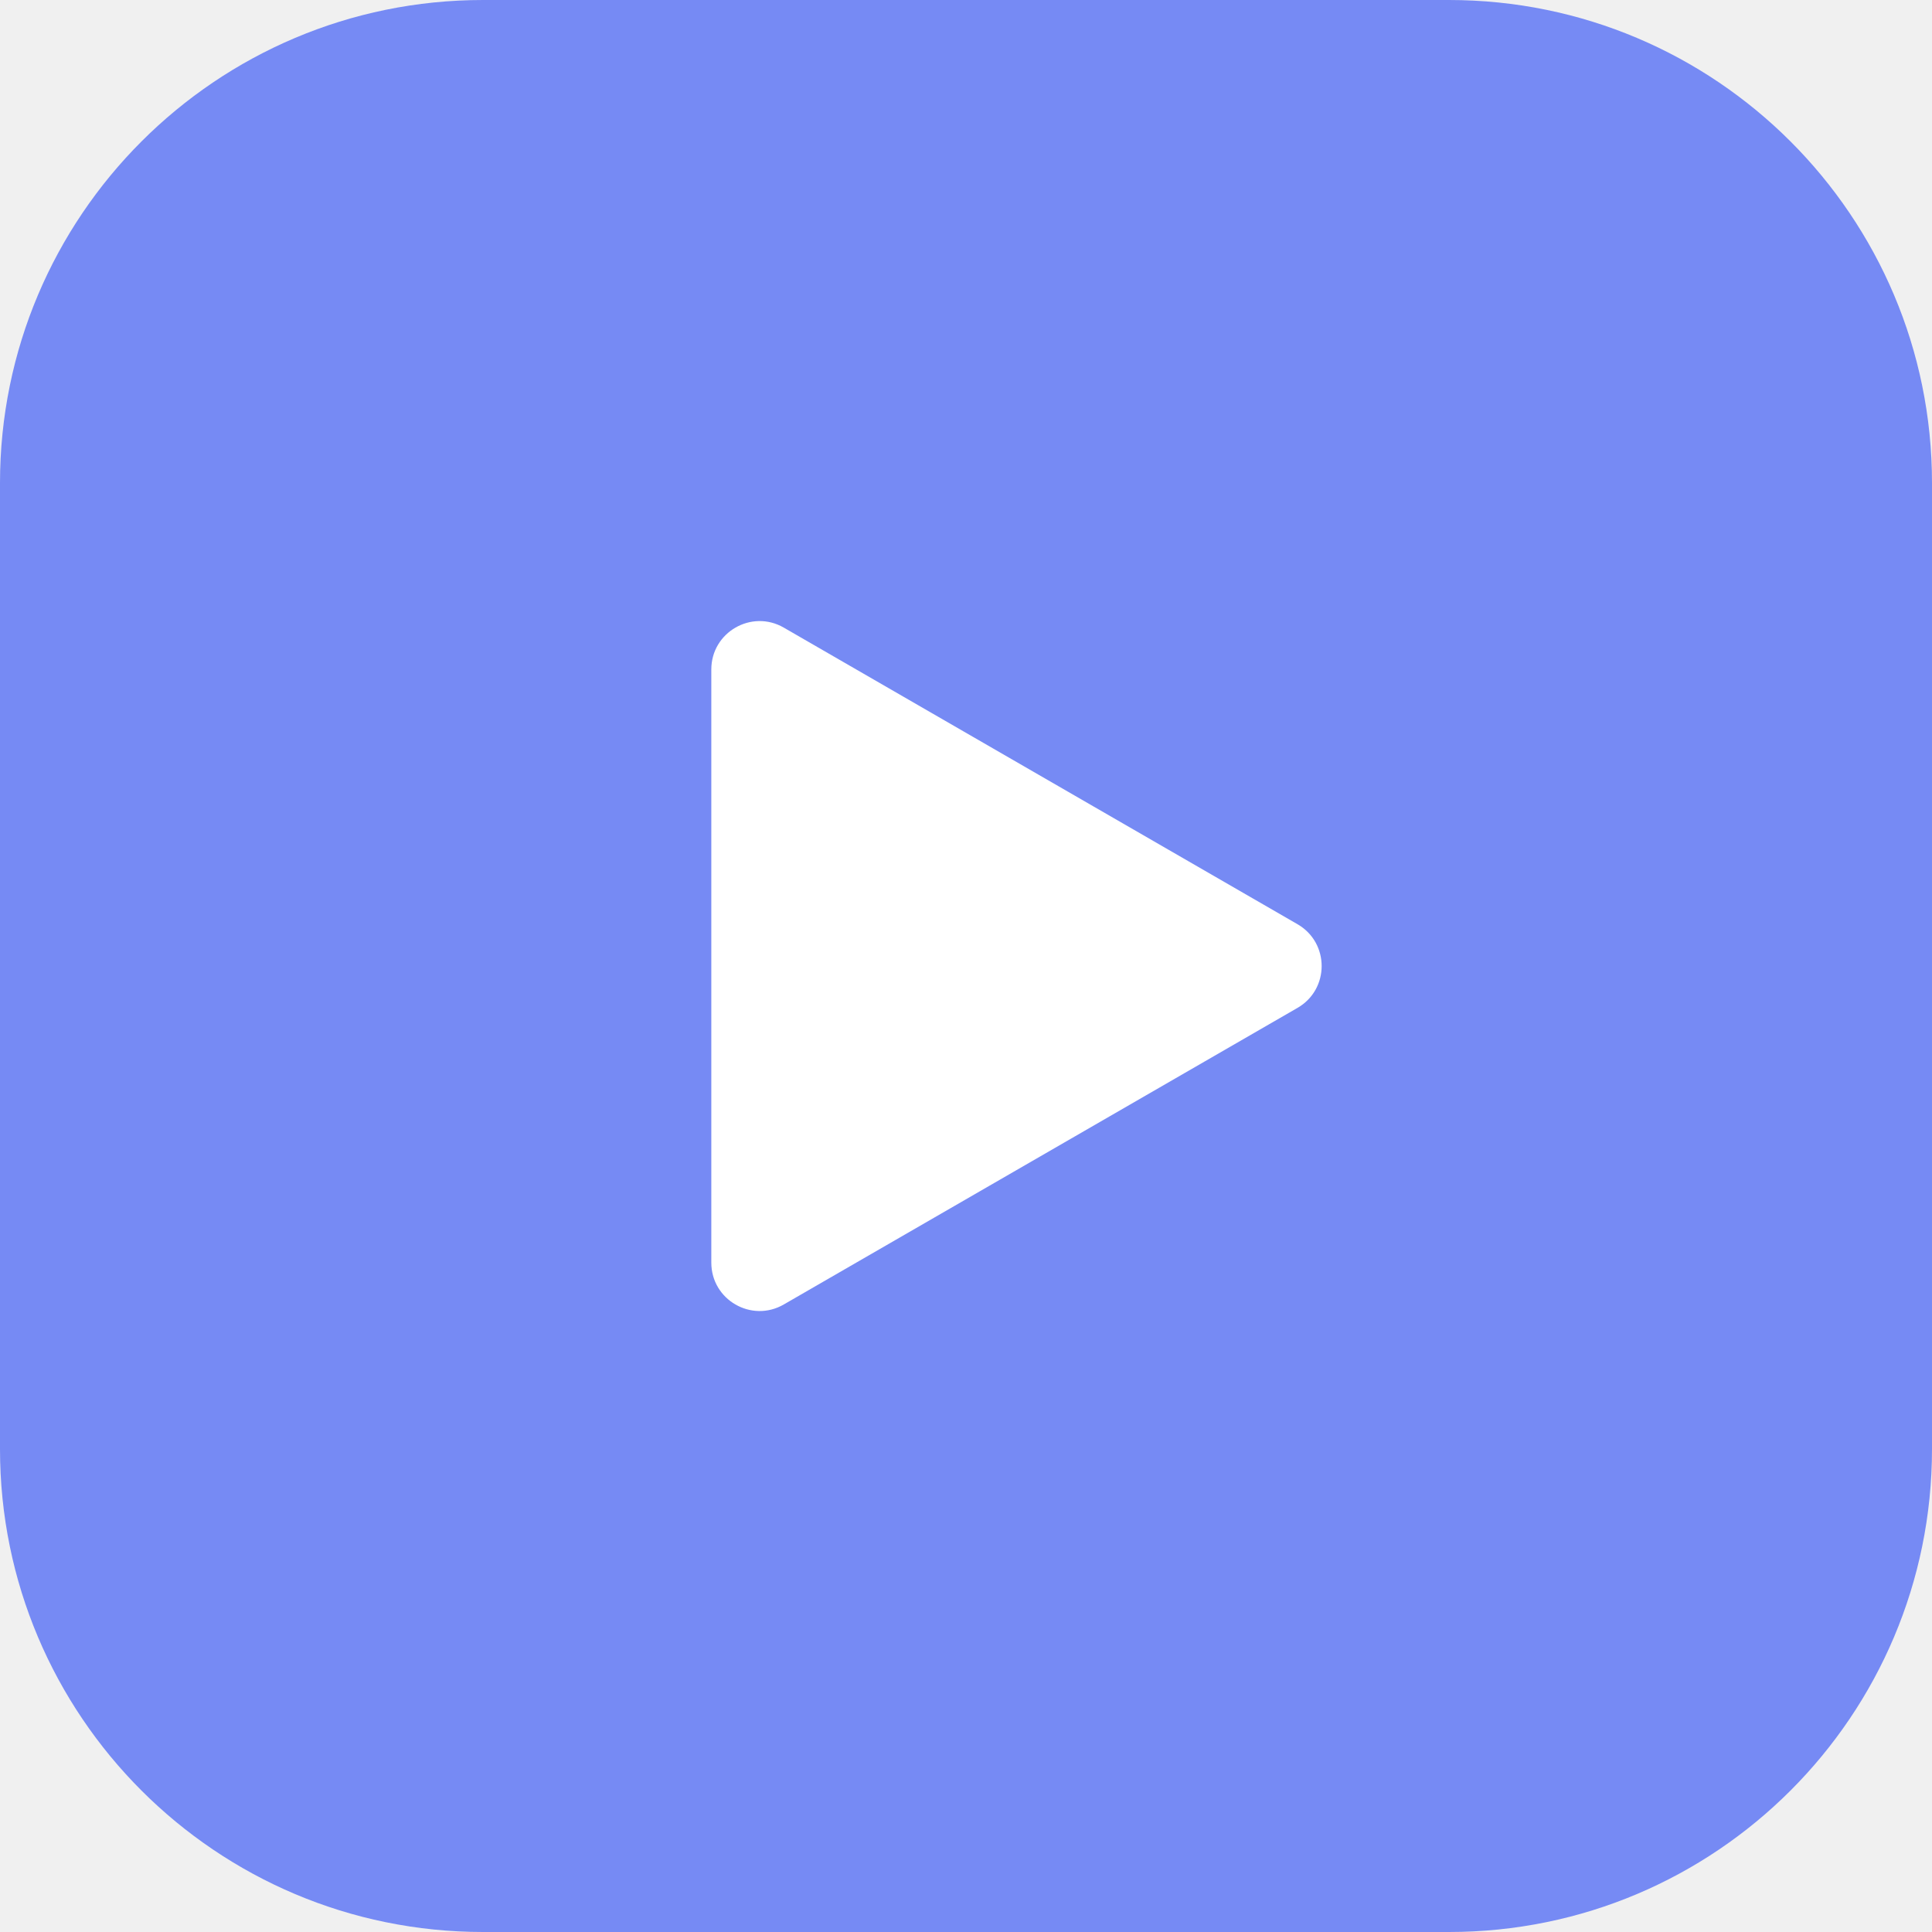
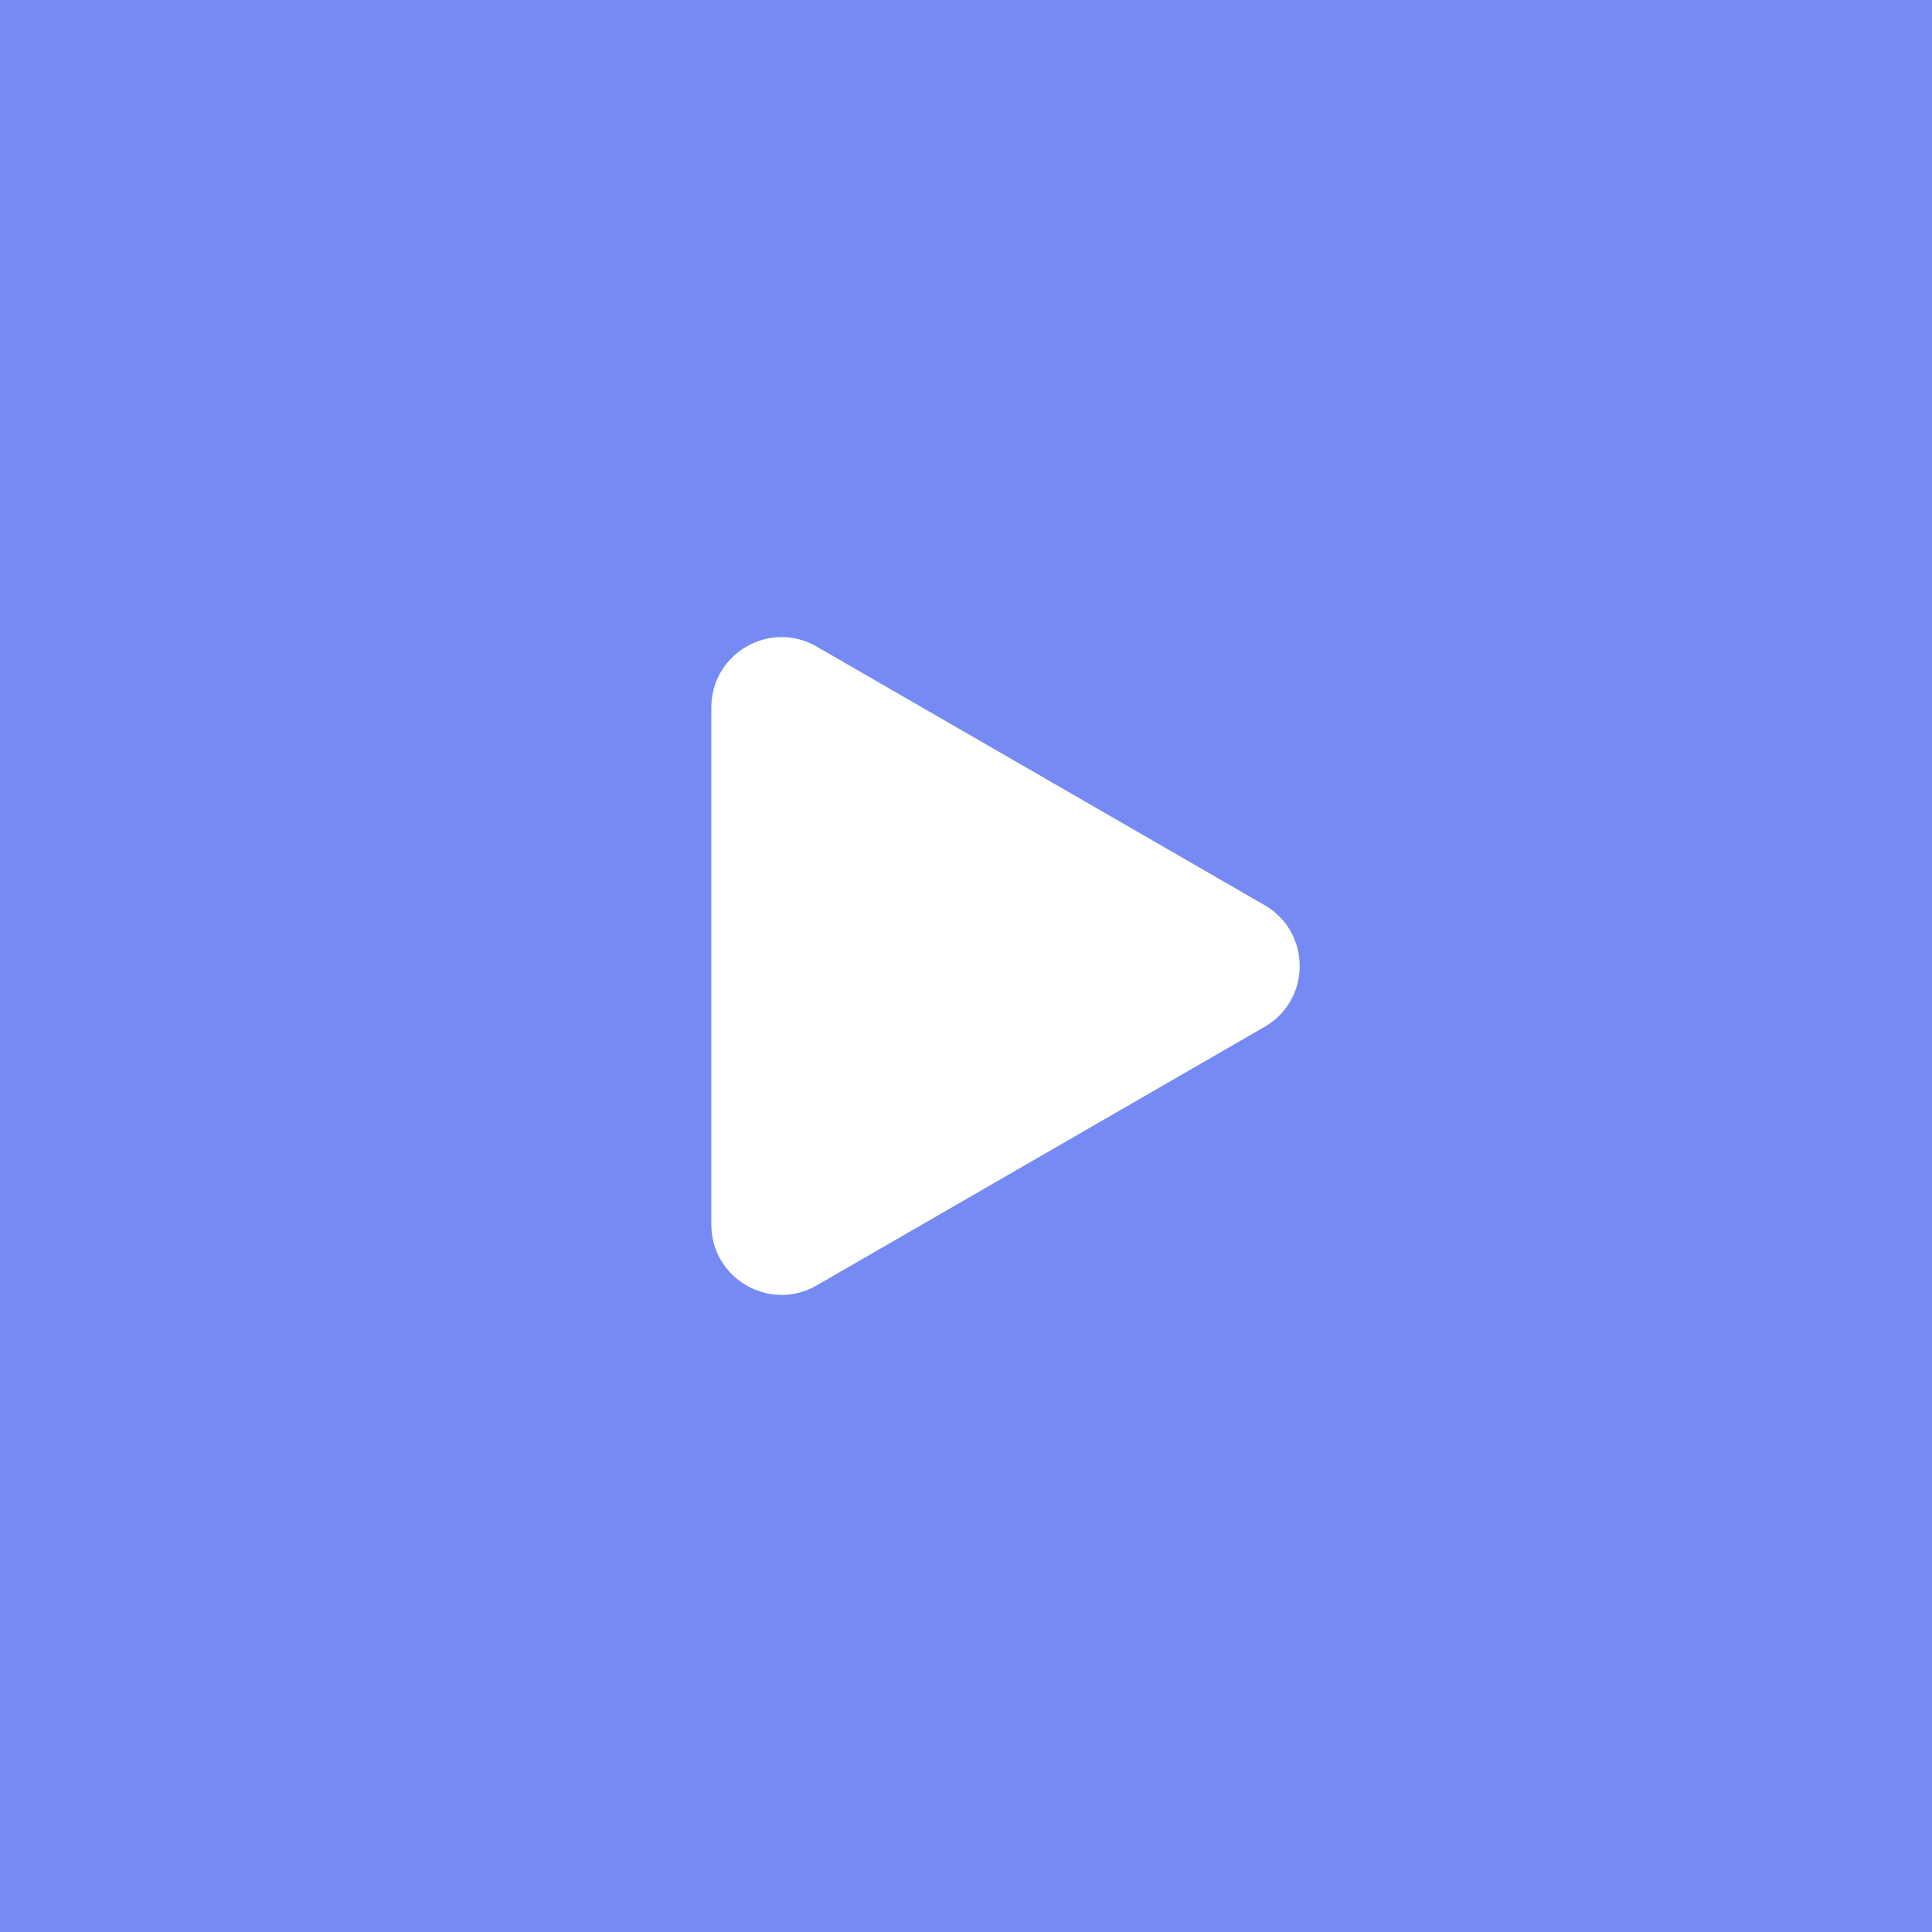
- <svg xmlns="http://www.w3.org/2000/svg" width="80" height="80" viewBox="0 0 80 80" fill="none">
-   <rect width="80" height="80" rx="20" fill="#768AF4" />
-   <path d="M53.727 38.27C55.06 39.04 55.06 40.964 53.727 41.734L32.454 54.016C31.12 54.786 29.454 53.824 29.454 52.284L29.454 27.72C29.454 26.181 31.12 25.218 32.454 25.988L53.727 38.27Z" fill="white" />
+ <svg xmlns="http://www.w3.org/2000/svg" width="55" height="55" viewBox="0 0 55 55" fill="none">
+   <rect width="55" height="55" fill="#768AF4" />
+   <path d="M36 25.768C37.333 26.538 37.333 28.462 36 29.232L23.25 36.593C21.917 37.363 20.25 36.401 20.25 34.861L20.25 20.139C20.25 18.599 21.917 17.637 23.25 18.407L36 25.768Z" fill="white" />
</svg>
